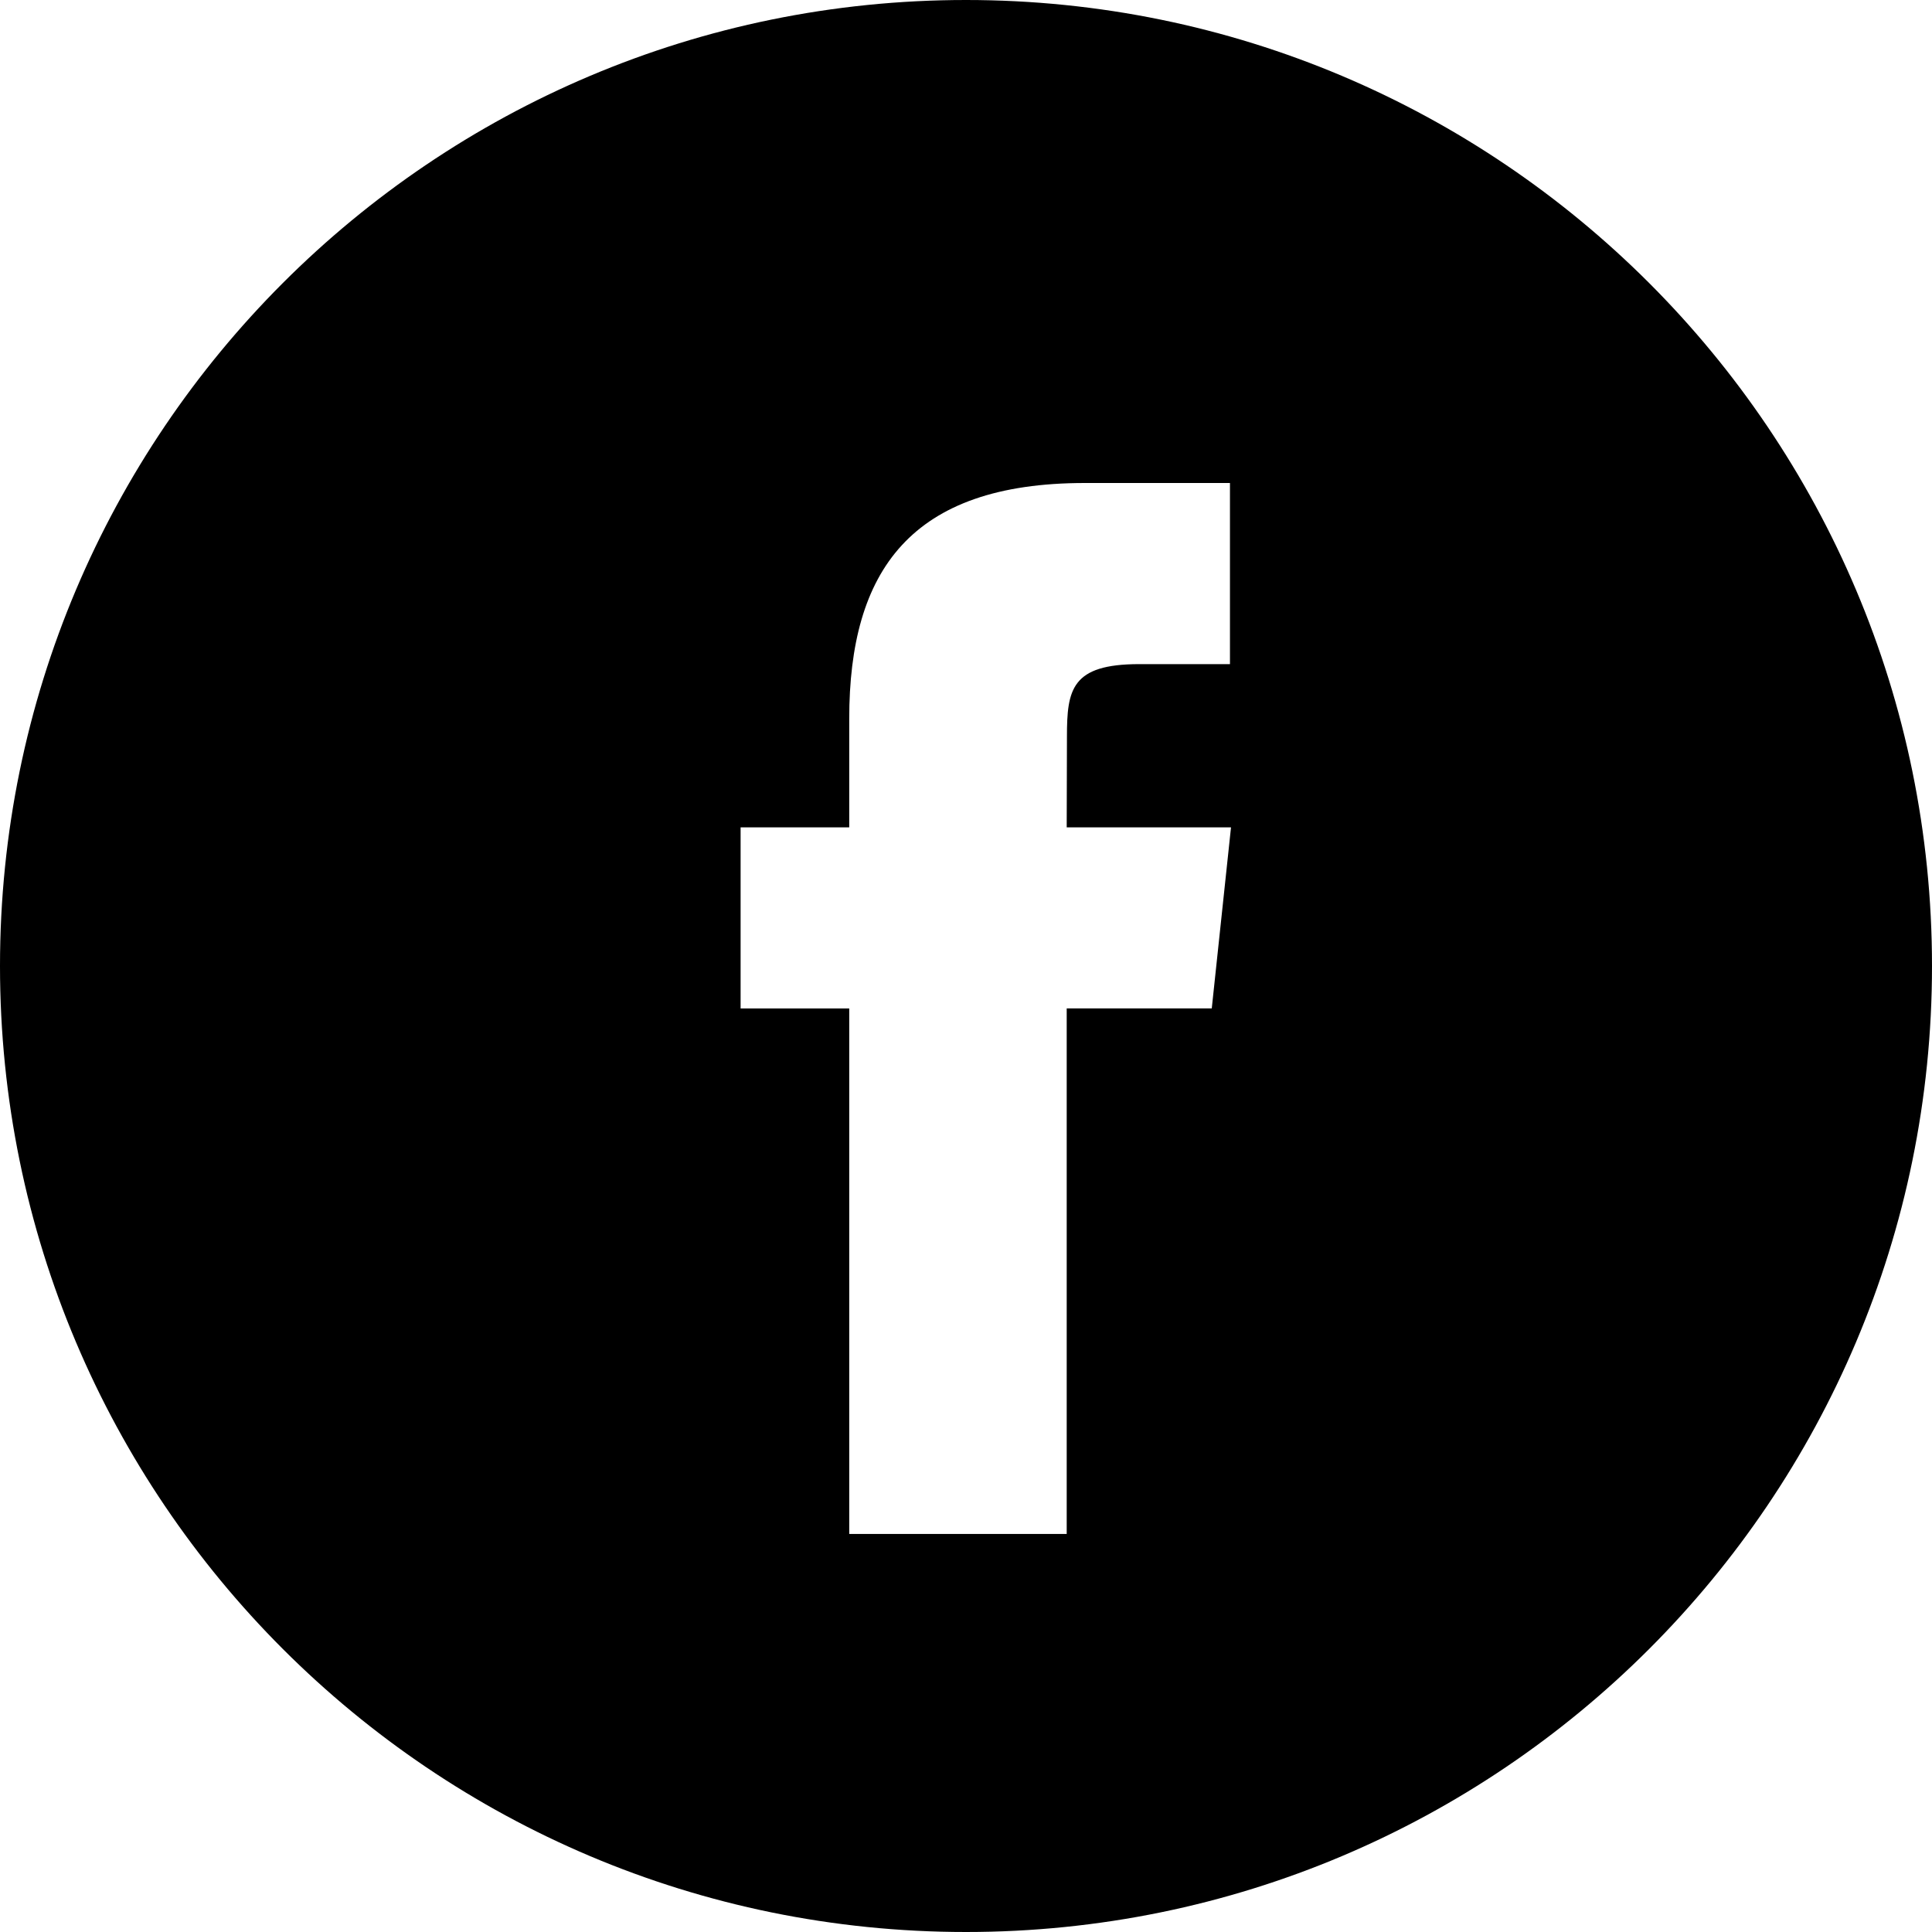
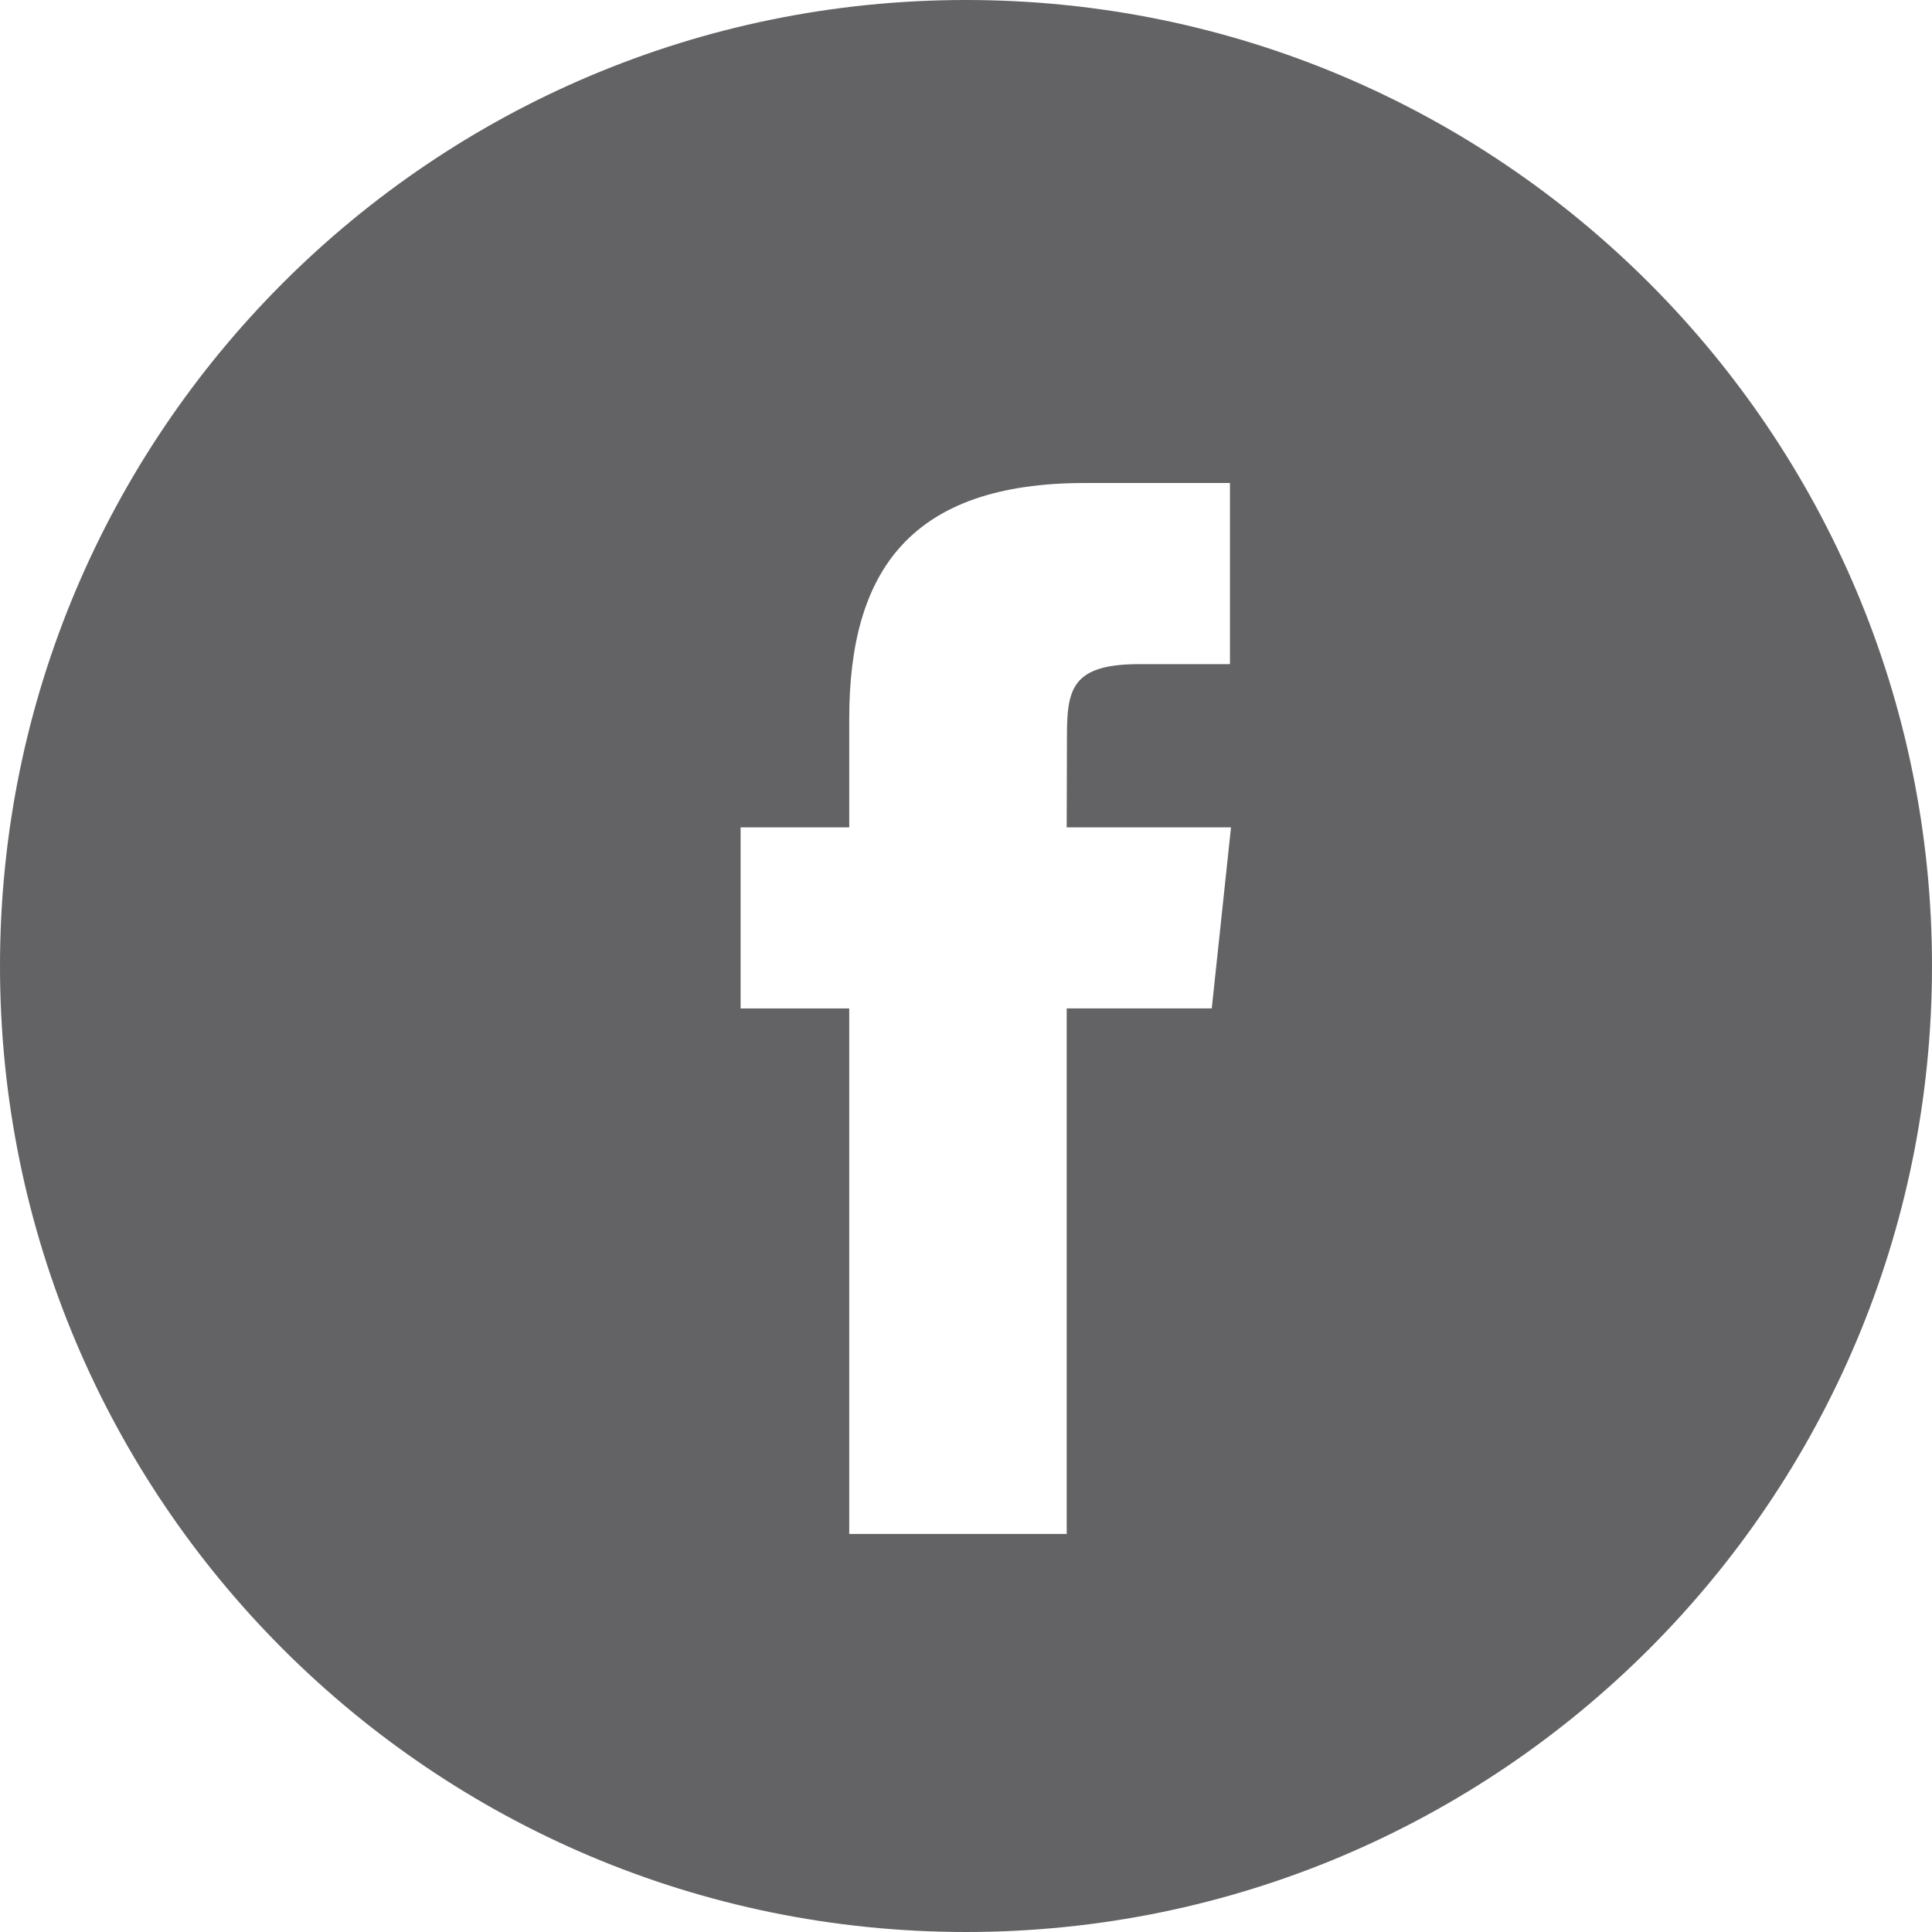
<svg xmlns="http://www.w3.org/2000/svg" width="48" height="48" viewBox="0 0 48 48" fill="none">
-   <path fill-rule="evenodd" clip-rule="evenodd" d="M24 0C10.745 0 0 10.745 0 24C0 37.255 10.745 48 24 48C37.255 48 48 37.255 48 24C48 10.745 37.255 0 24 0ZM26.502 25.054V38.111H21.099V25.055H18.4V20.555H21.099V17.854C21.099 14.183 22.623 12 26.953 12H30.558V16.5H28.305C26.619 16.5 26.508 17.129 26.508 18.302L26.502 20.555H30.584L30.106 25.054H26.502Z" fill="black" />
+   <path fill="rgb(99, 99, 101)" fill-rule="evenodd" clip-rule="evenodd" d="M24 0C10.745 0 0 10.745 0 24C0 37.255 10.745 48 24 48C37.255 48 48 37.255 48 24C48 10.745 37.255 0 24 0ZM26.502 25.054V38.111H21.099V25.055H18.4V20.555H21.099V17.854C21.099 14.183 22.623 12 26.953 12H30.558V16.5H28.305C26.619 16.5 26.508 17.129 26.508 18.302L26.502 20.555H30.584L30.106 25.054H26.502Z" />
</svg>
